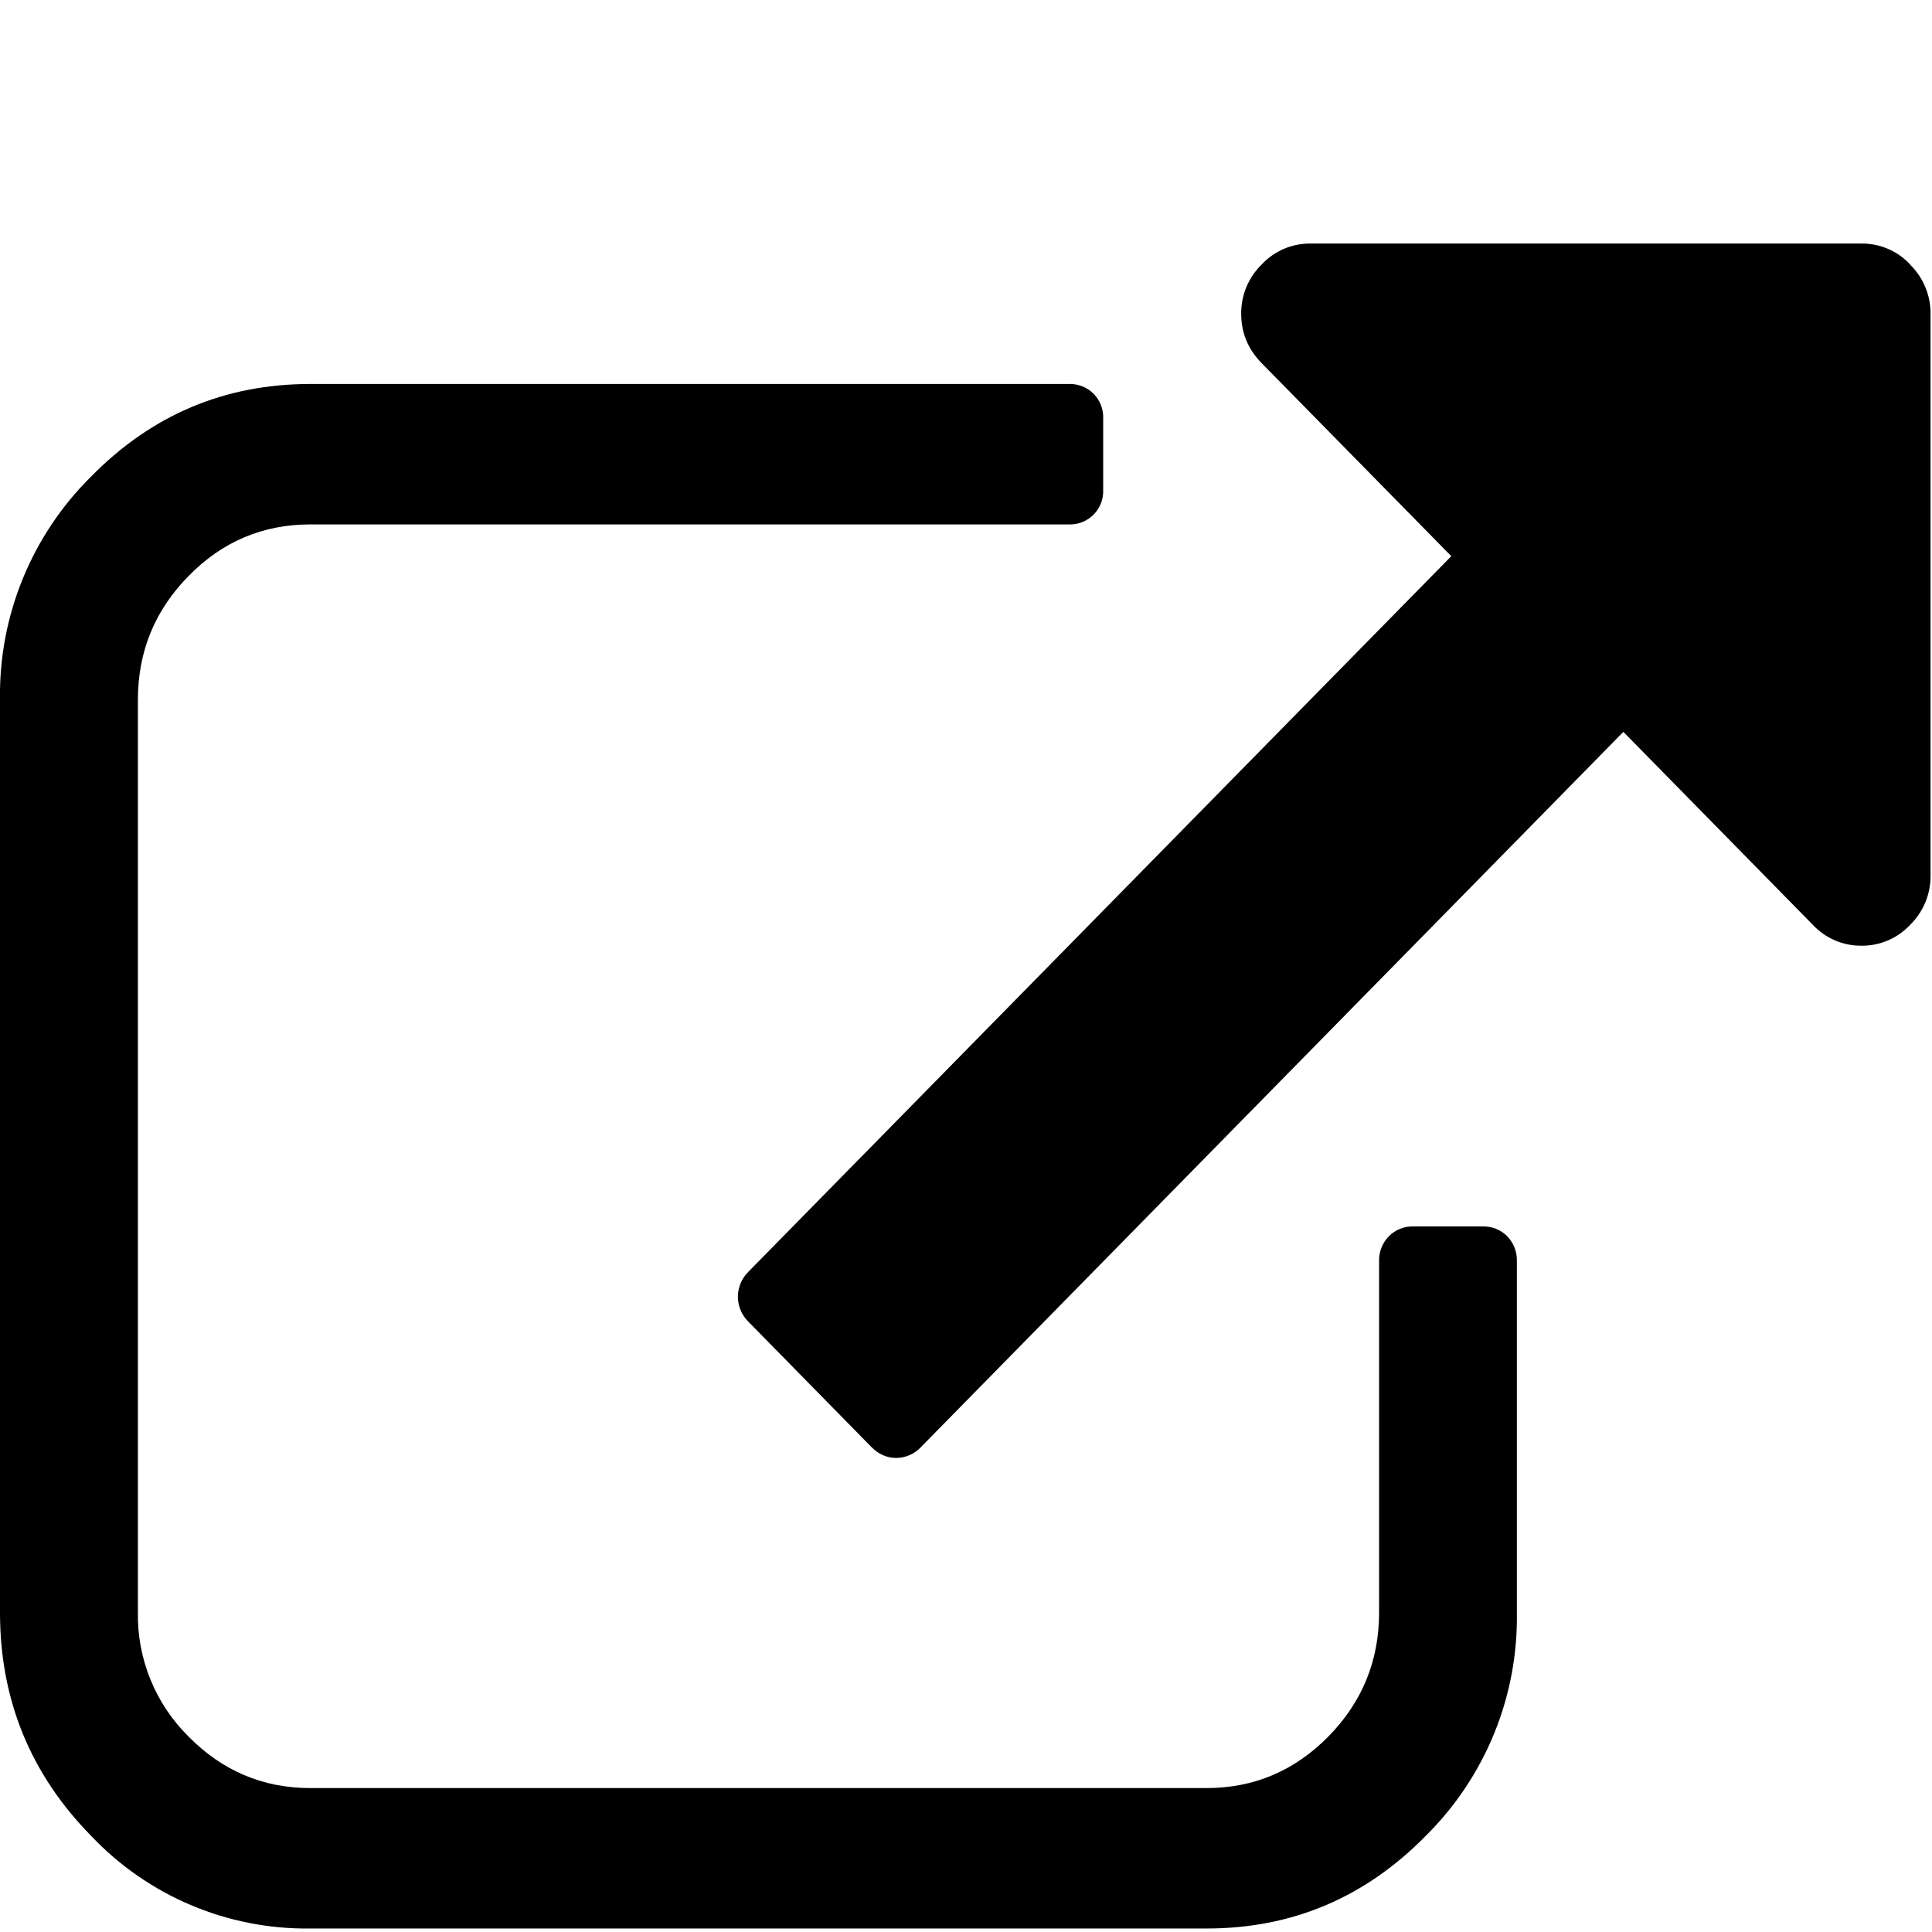
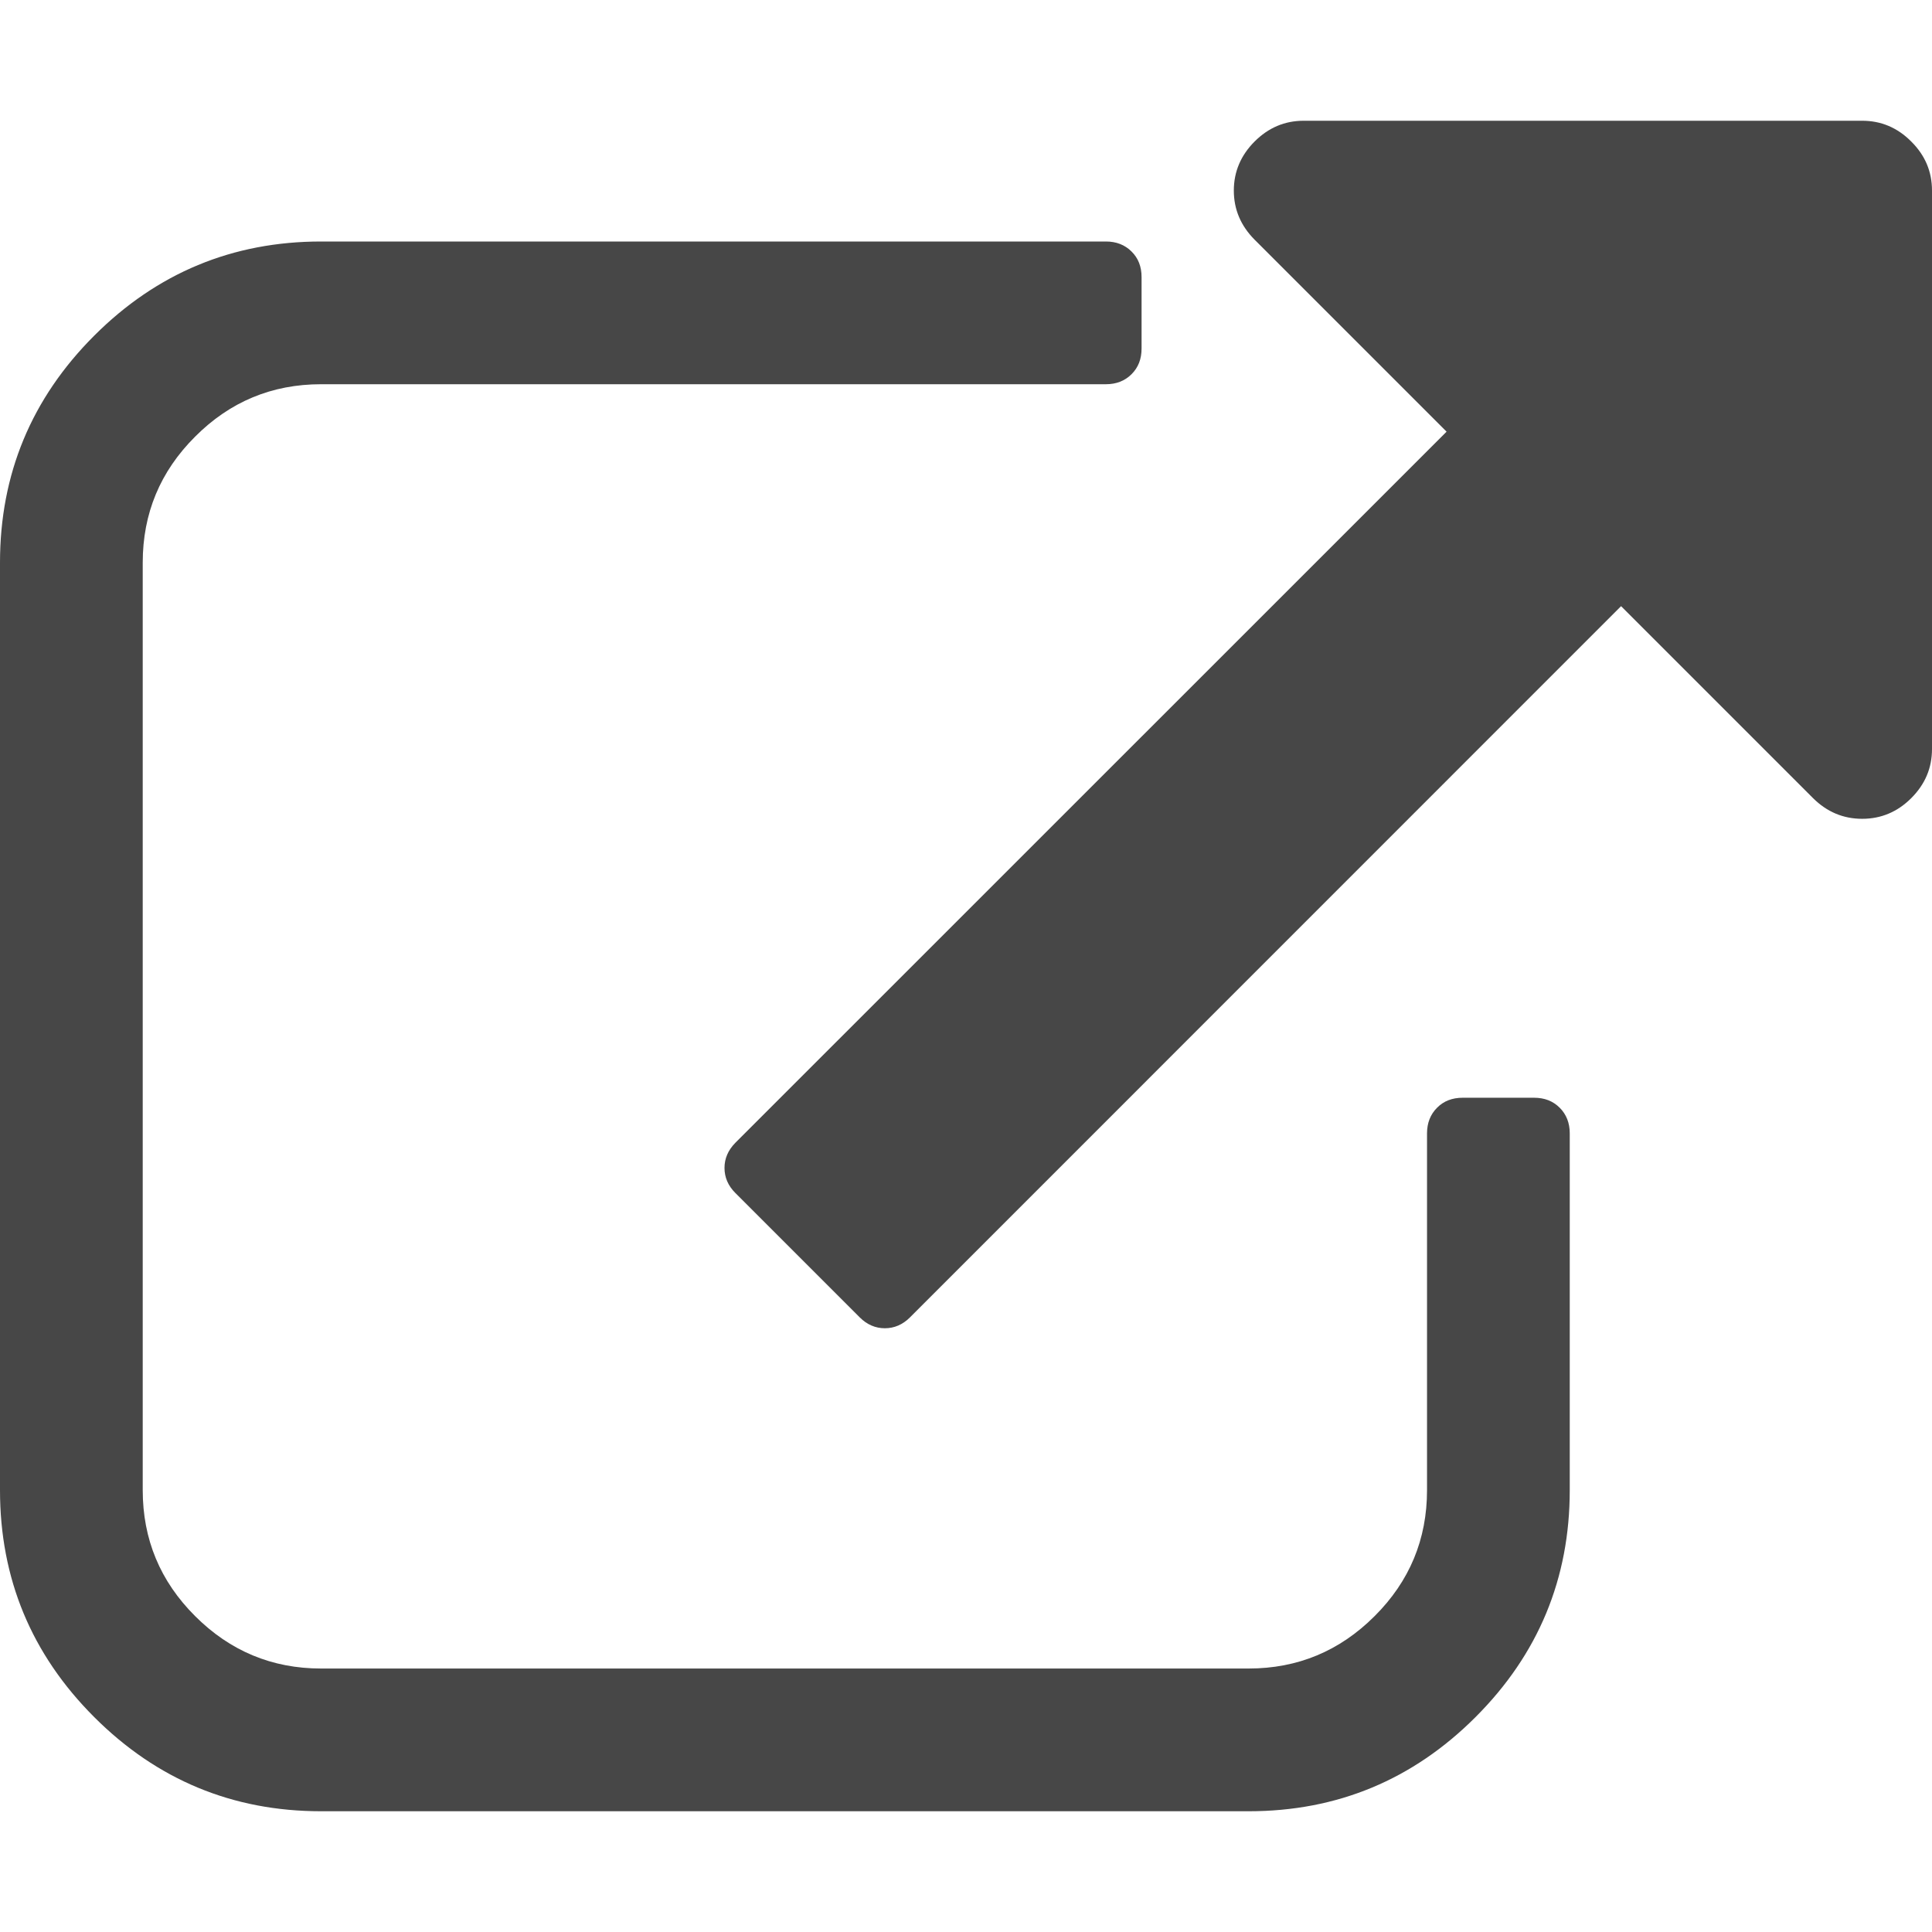
- <svg xmlns="http://www.w3.org/2000/svg" width="16" height="16" viewBox="0 0 16 16">
-   <g fill="#000" fill-rule="nonzero">
-     <path d="M12.277 10.157h-.571a.274.274 0 00-.205.082.285.285 0 00-.08.208v2.907c0 .4-.14.742-.42 1.027-.28.284-.616.427-1.008.427H2.569c-.392 0-.728-.143-1.008-.427a1.412 1.412 0 01-.419-1.027V5.796c0-.4.14-.742.42-1.026.279-.285.615-.427 1.008-.427h6.28a.275.275 0 00.286-.29V3.47a.275.275 0 00-.285-.29H2.57c-.708 0-1.313.255-1.816.767A2.543 2.543 0 000 5.796v7.558c0 .721.251 1.337.754 1.849a2.453 2.453 0 001.816.768h7.423c.707 0 1.313-.256 1.815-.768a2.542 2.542 0 00.754-1.849v-2.906a.285.285 0 00-.08-.21.275.275 0 00-.205-.081z" />
-     <path d="M15.819 2.19a.544.544 0 00-.402-.173H10.85a.544.544 0 00-.401.173.564.564 0 00-.17.409c0 .157.057.294.17.409l1.57 1.598L6.2 10.53a.29.29 0 000 .418l1.017 1.036c.06.06.128.09.205.09a.28.28 0 00.205-.09l5.817-5.923 1.57 1.599a.544.544 0 00.402.172.544.544 0 00.402-.172.564.564 0 00.17-.41V2.6a.564.564 0 00-.17-.409z" />
+ <svg xmlns="http://www.w3.org/2000/svg" width="16px" height="16px" viewBox="0 0 16 16" version="1.1">
+   <g id="Artboard" stroke="none" stroke-width="1" fill="none" fill-rule="evenodd">
+     <g id="sign" transform="translate(0, 1)" fill="#474747" fill-rule="nonzero">
+       <path d="M12.704,8.091 L12.114,8.091 C12.027,8.091 11.956,8.118 11.901,8.174 C11.846,8.229 11.818,8.3 11.818,8.386 L11.818,11.341 C11.818,11.747 11.674,12.095 11.384,12.384 C11.095,12.673 10.747,12.818 10.341,12.818 L2.659,12.818 C2.253,12.818 1.905,12.673 1.616,12.384 C1.326,12.095 1.182,11.747 1.182,11.341 L1.182,3.659 C1.182,3.253 1.326,2.905 1.616,2.616 C1.905,2.326 2.253,2.182 2.659,2.182 L9.159,2.182 C9.245,2.182 9.316,2.154 9.371,2.099 C9.427,2.043 9.454,1.973 9.454,1.886 L9.454,1.295 C9.454,1.209 9.427,1.138 9.371,1.083 C9.316,1.028 9.245,1 9.159,1 L2.659,1 C1.927,1 1.3,1.26 0.78,1.78 C0.26,2.3 0,2.927 0,3.659 L0,11.341 C0,12.073 0.26,12.7 0.78,13.22 C1.3,13.74 1.927,14 2.659,14 L10.341,14 C11.073,14 11.7,13.74 12.22,13.22 C12.74,12.7 13,12.073 13,11.341 L13,8.386 C13,8.3 12.972,8.229 12.917,8.174 C12.861,8.118 12.791,8.091 12.704,8.091 Z" id="Path" />
+       <path d="M15.828,0.172 C15.714,0.057 15.578,0 15.422,0 L10.797,0 C10.64,0 10.505,0.057 10.39,0.172 C10.276,0.286 10.218,0.422 10.218,0.578 C10.218,0.735 10.276,0.87 10.39,0.985 L11.98,2.575 L6.09,8.464 C6.03,8.525 6,8.594 6,8.672 C6,8.751 6.03,8.82 6.09,8.88 L7.12,9.91 C7.18,9.97 7.25,10 7.328,10 C7.406,10 7.476,9.97 7.536,9.91 L13.425,4.02 L15.015,5.61 C15.13,5.724 15.265,5.781 15.422,5.781 C15.578,5.781 15.714,5.724 15.828,5.61 C15.943,5.495 16,5.36 16,5.203 L16,0.578 C16,0.421 15.943,0.286 15.828,0.172 Z" id="Path" />
+     </g>
  </g>
</svg>
